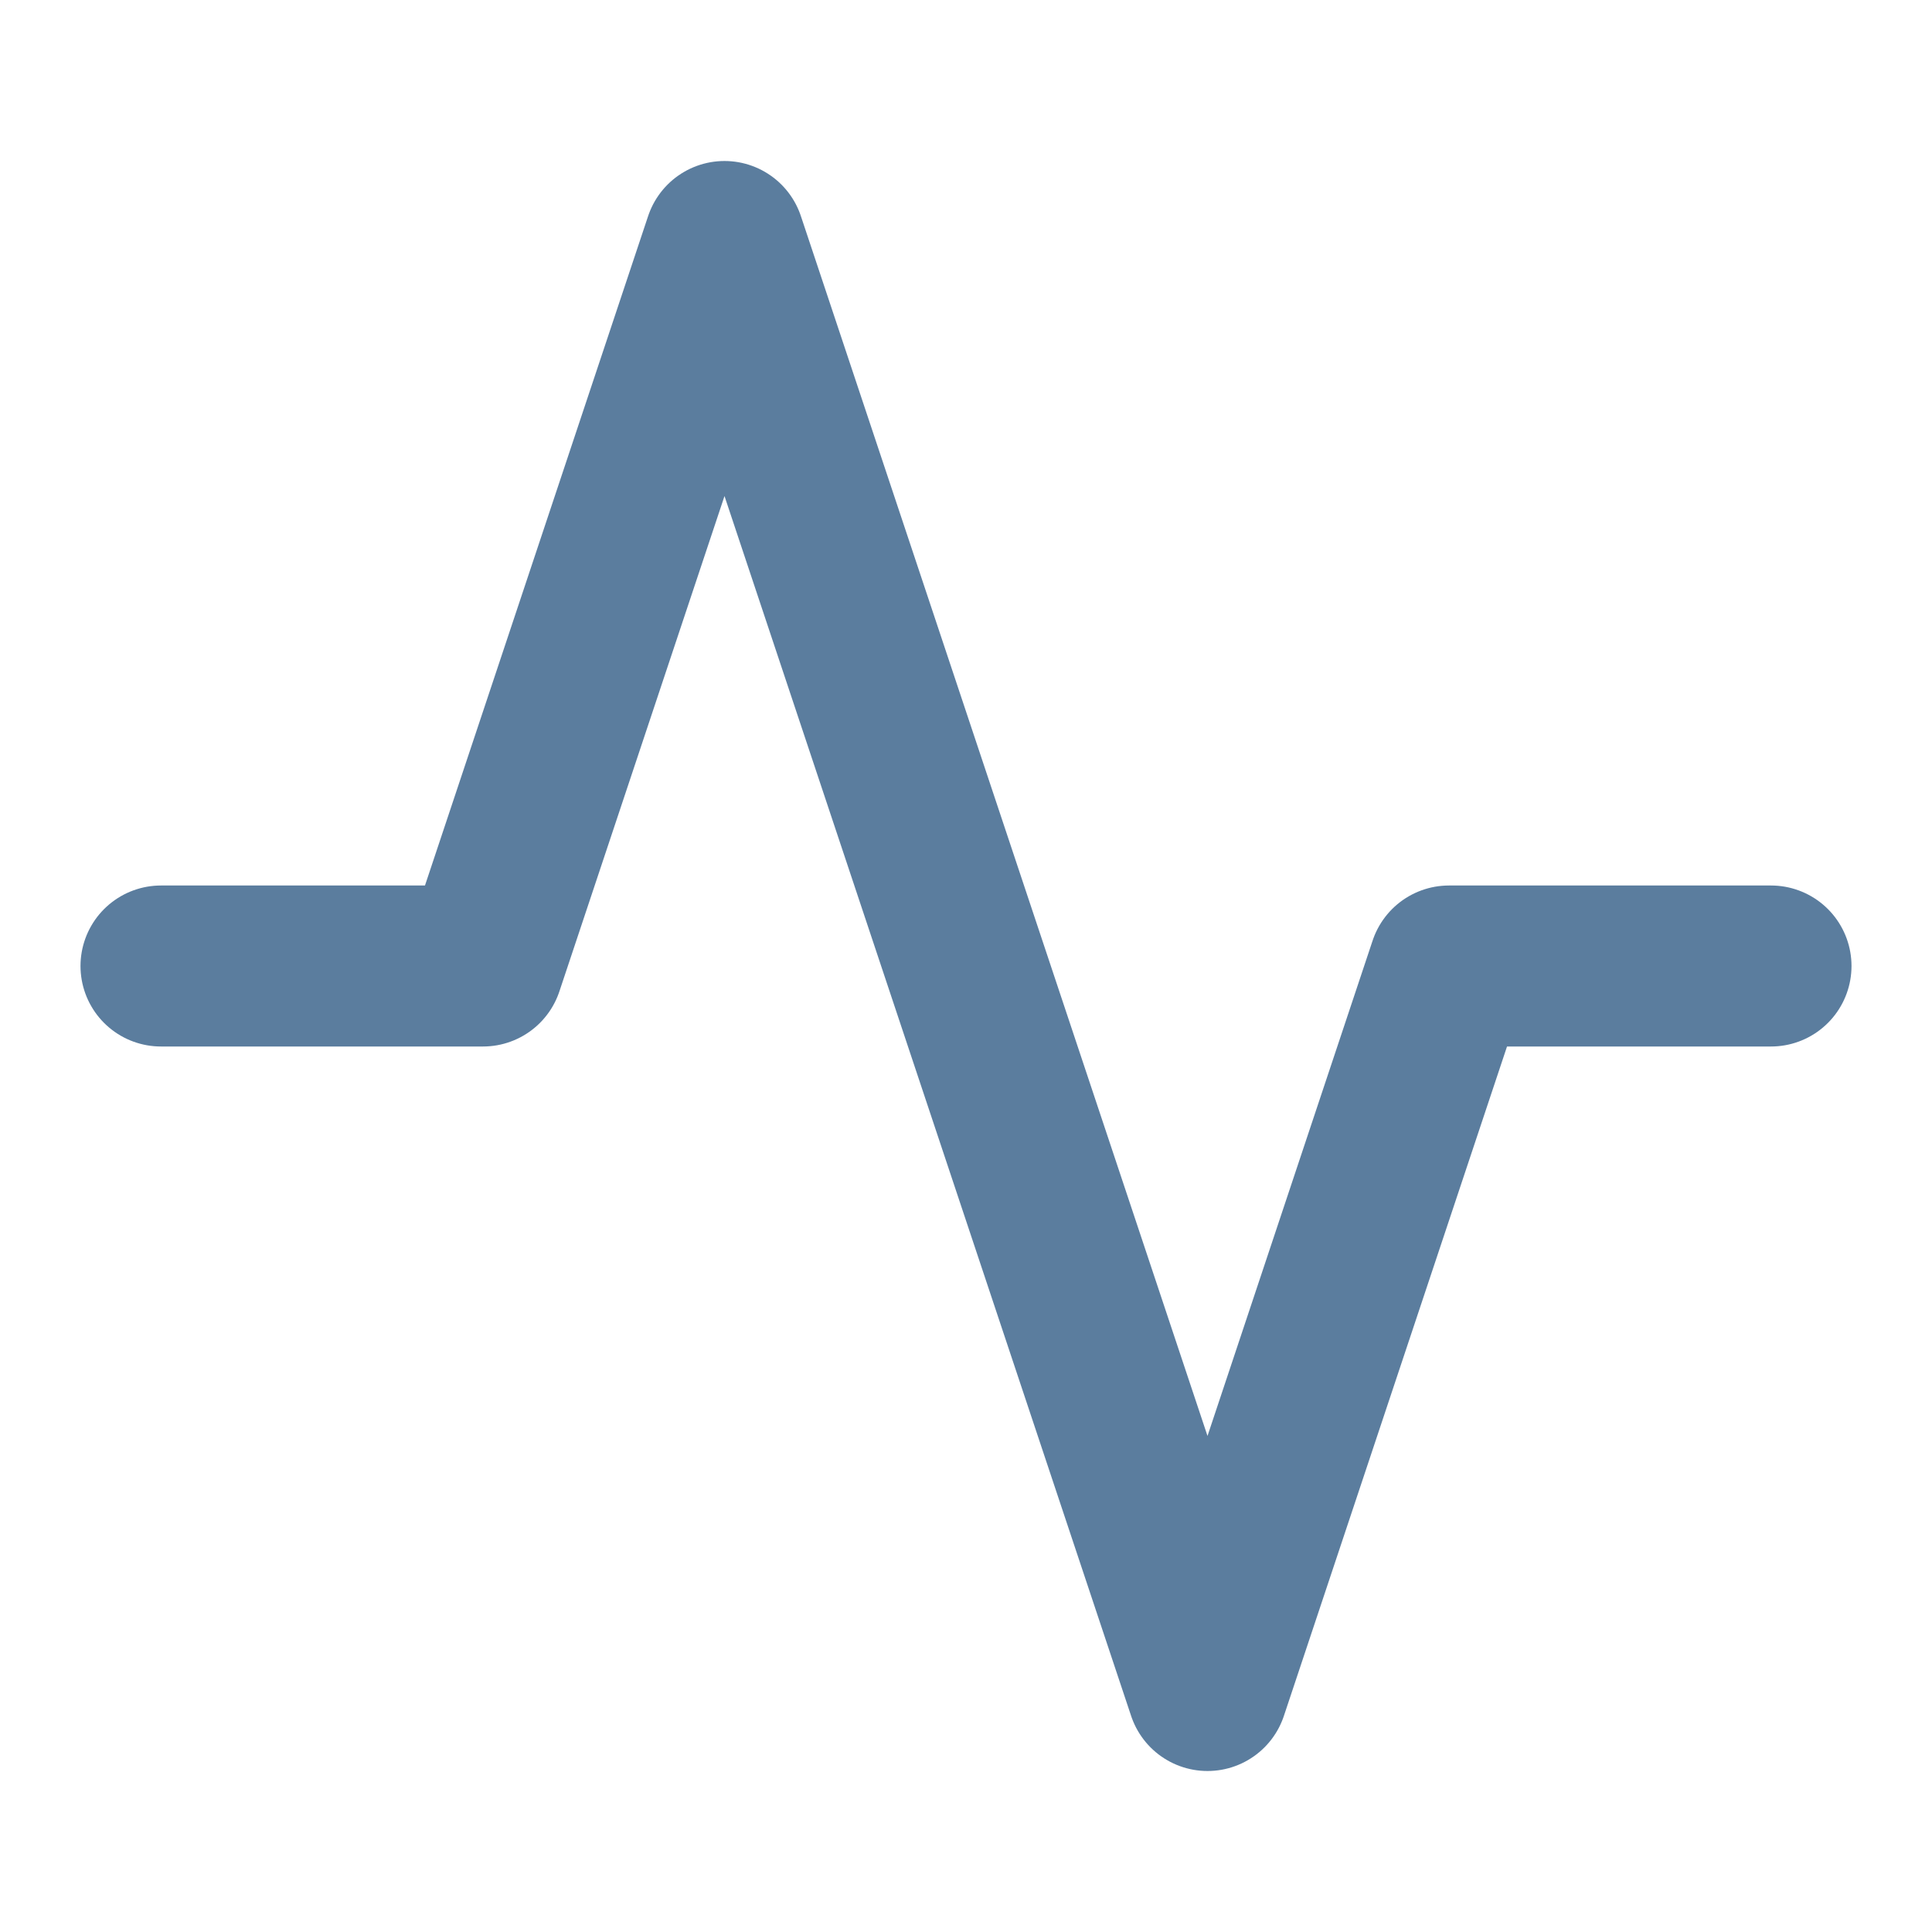
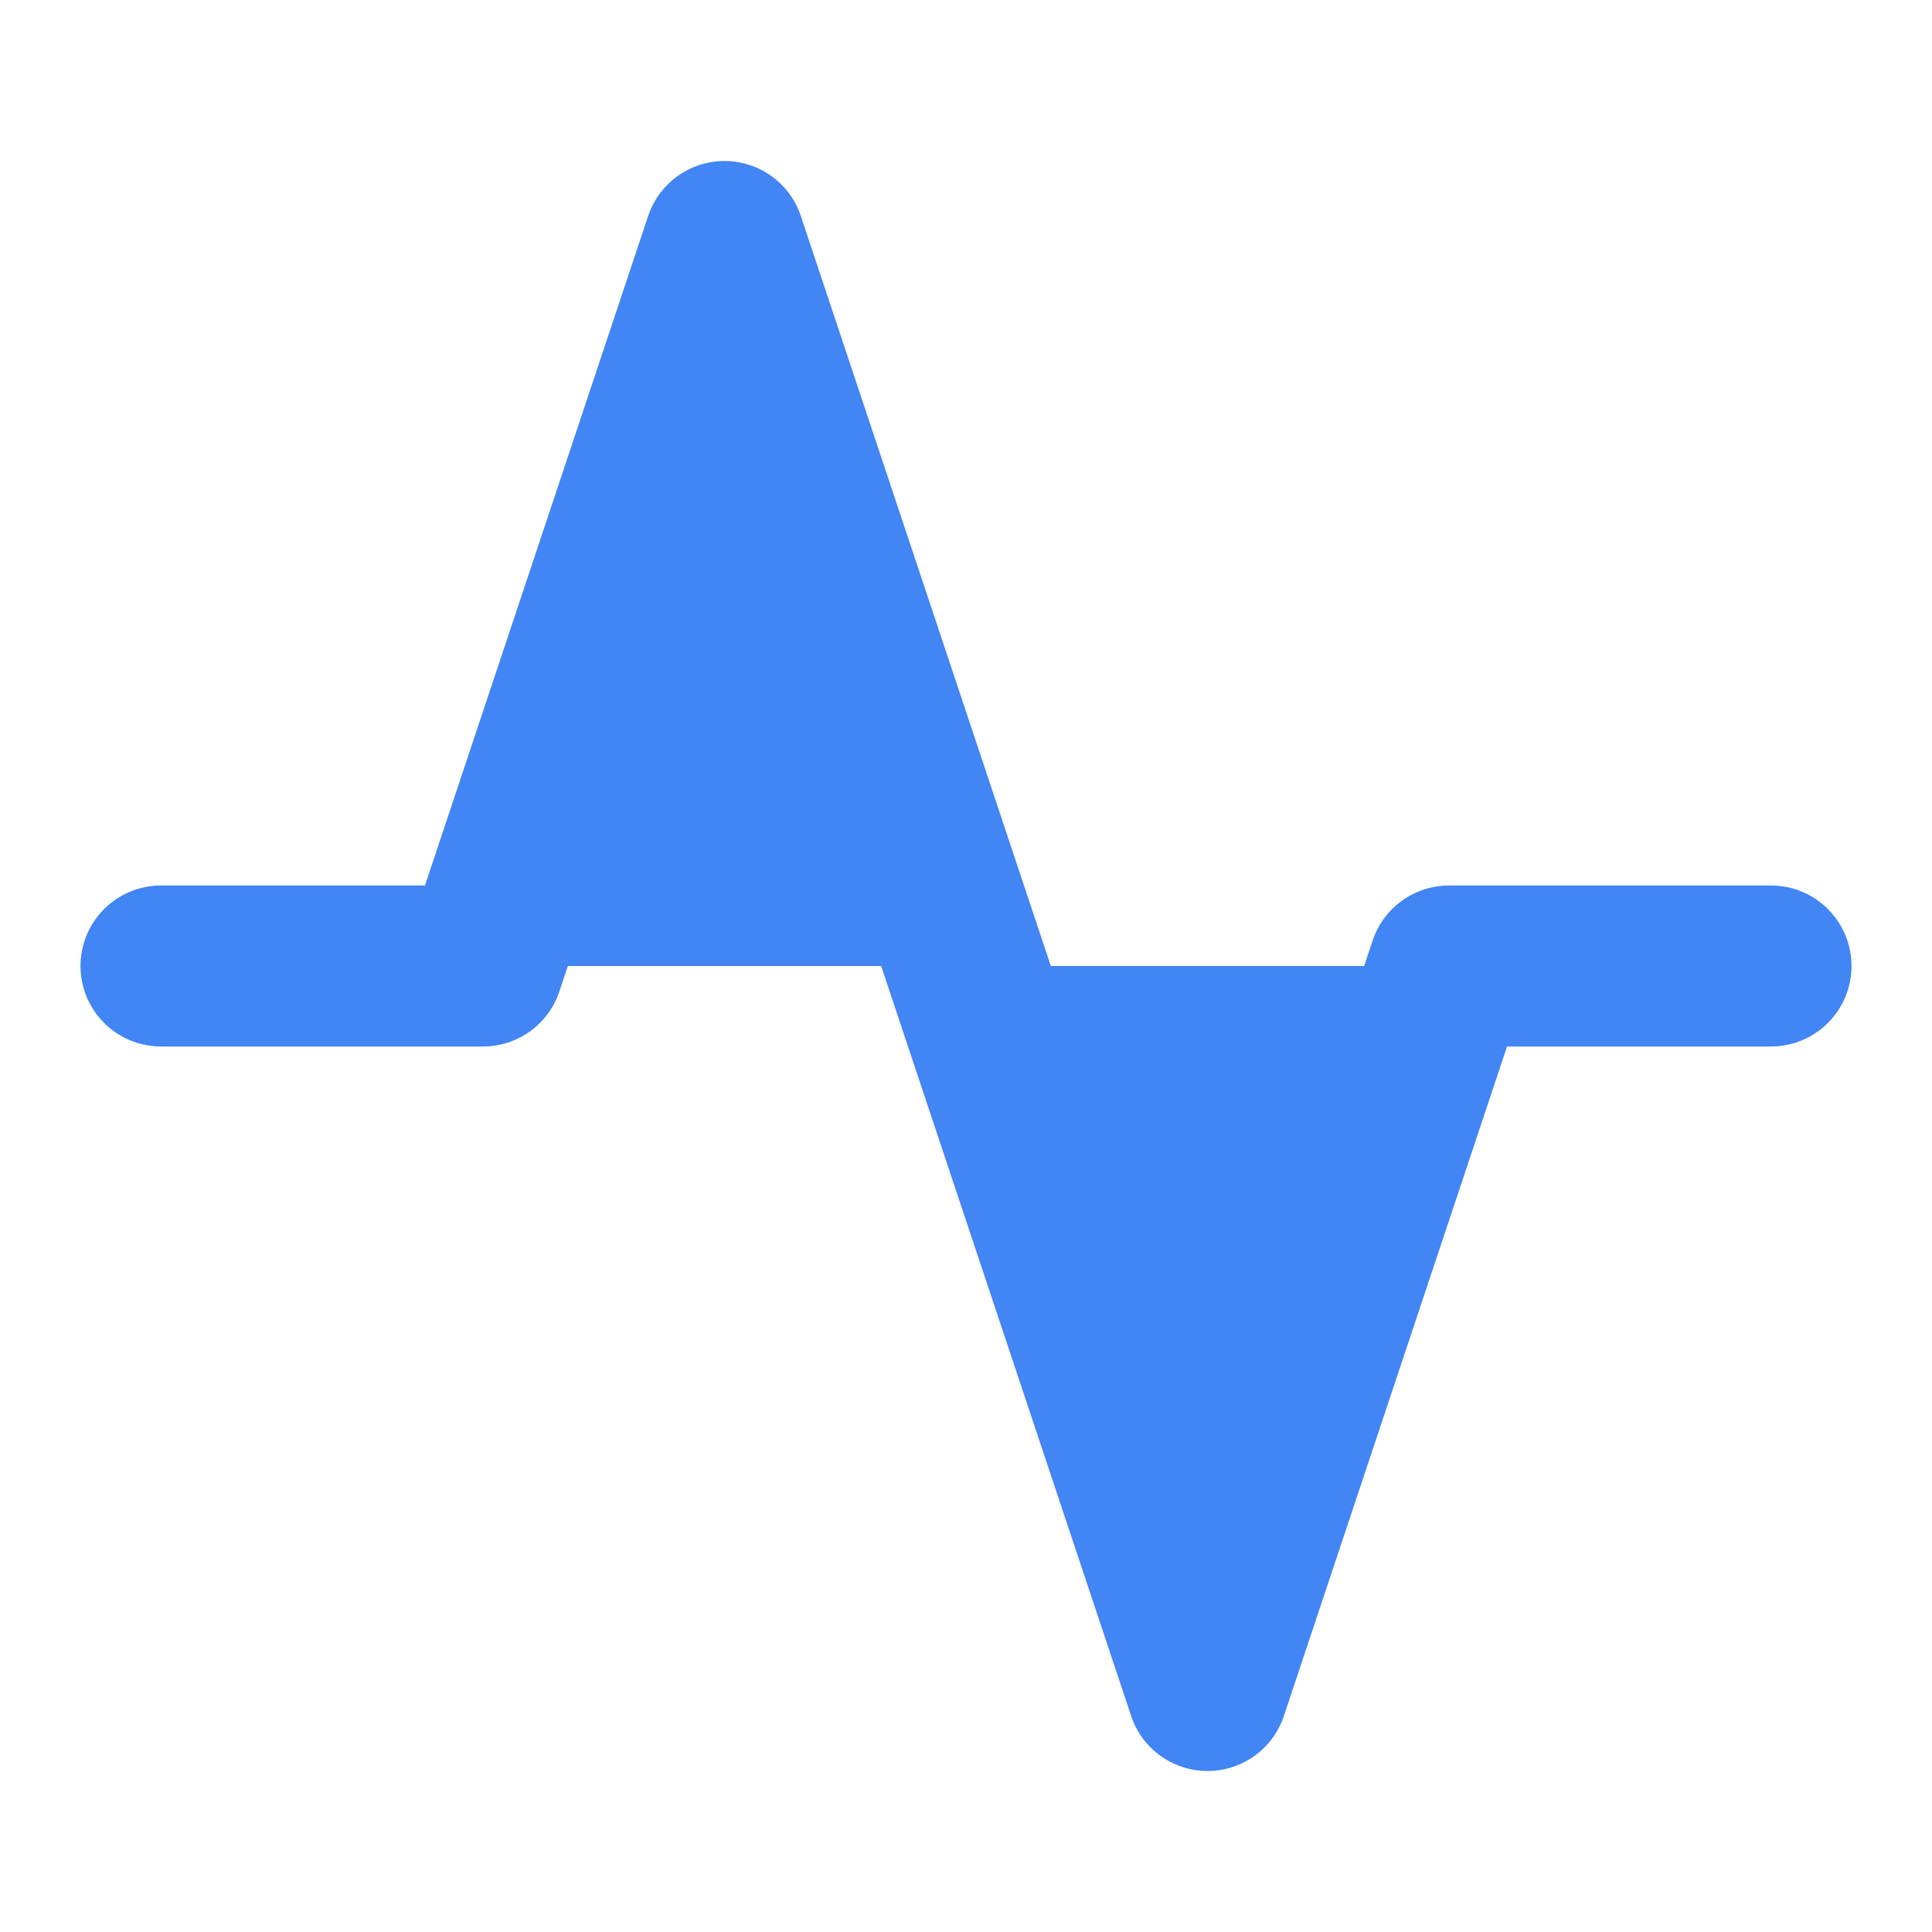
- <svg xmlns="http://www.w3.org/2000/svg" viewBox="0 0 24 24" fill="none" stroke="#5B7D9E" stroke-width="2" stroke-linecap="round" stroke-linejoin="round">
-   <polyline points="22 12 18 12 15 21 9 3 6 12 2 12" />
+ <svg xmlns="http://www.w3.org/2000/svg" role="img" viewBox="0 0 24 24">
+   <path fill="#4285F4" d="M22 12h-4l-3 9L9 3l-3 9H2" />
+   <path fill="none" stroke="#4285F4" stroke-width="2" stroke-linecap="round" stroke-linejoin="round" d="M22 12h-4l-3 9L9 3l-3 9H2" />
</svg>
